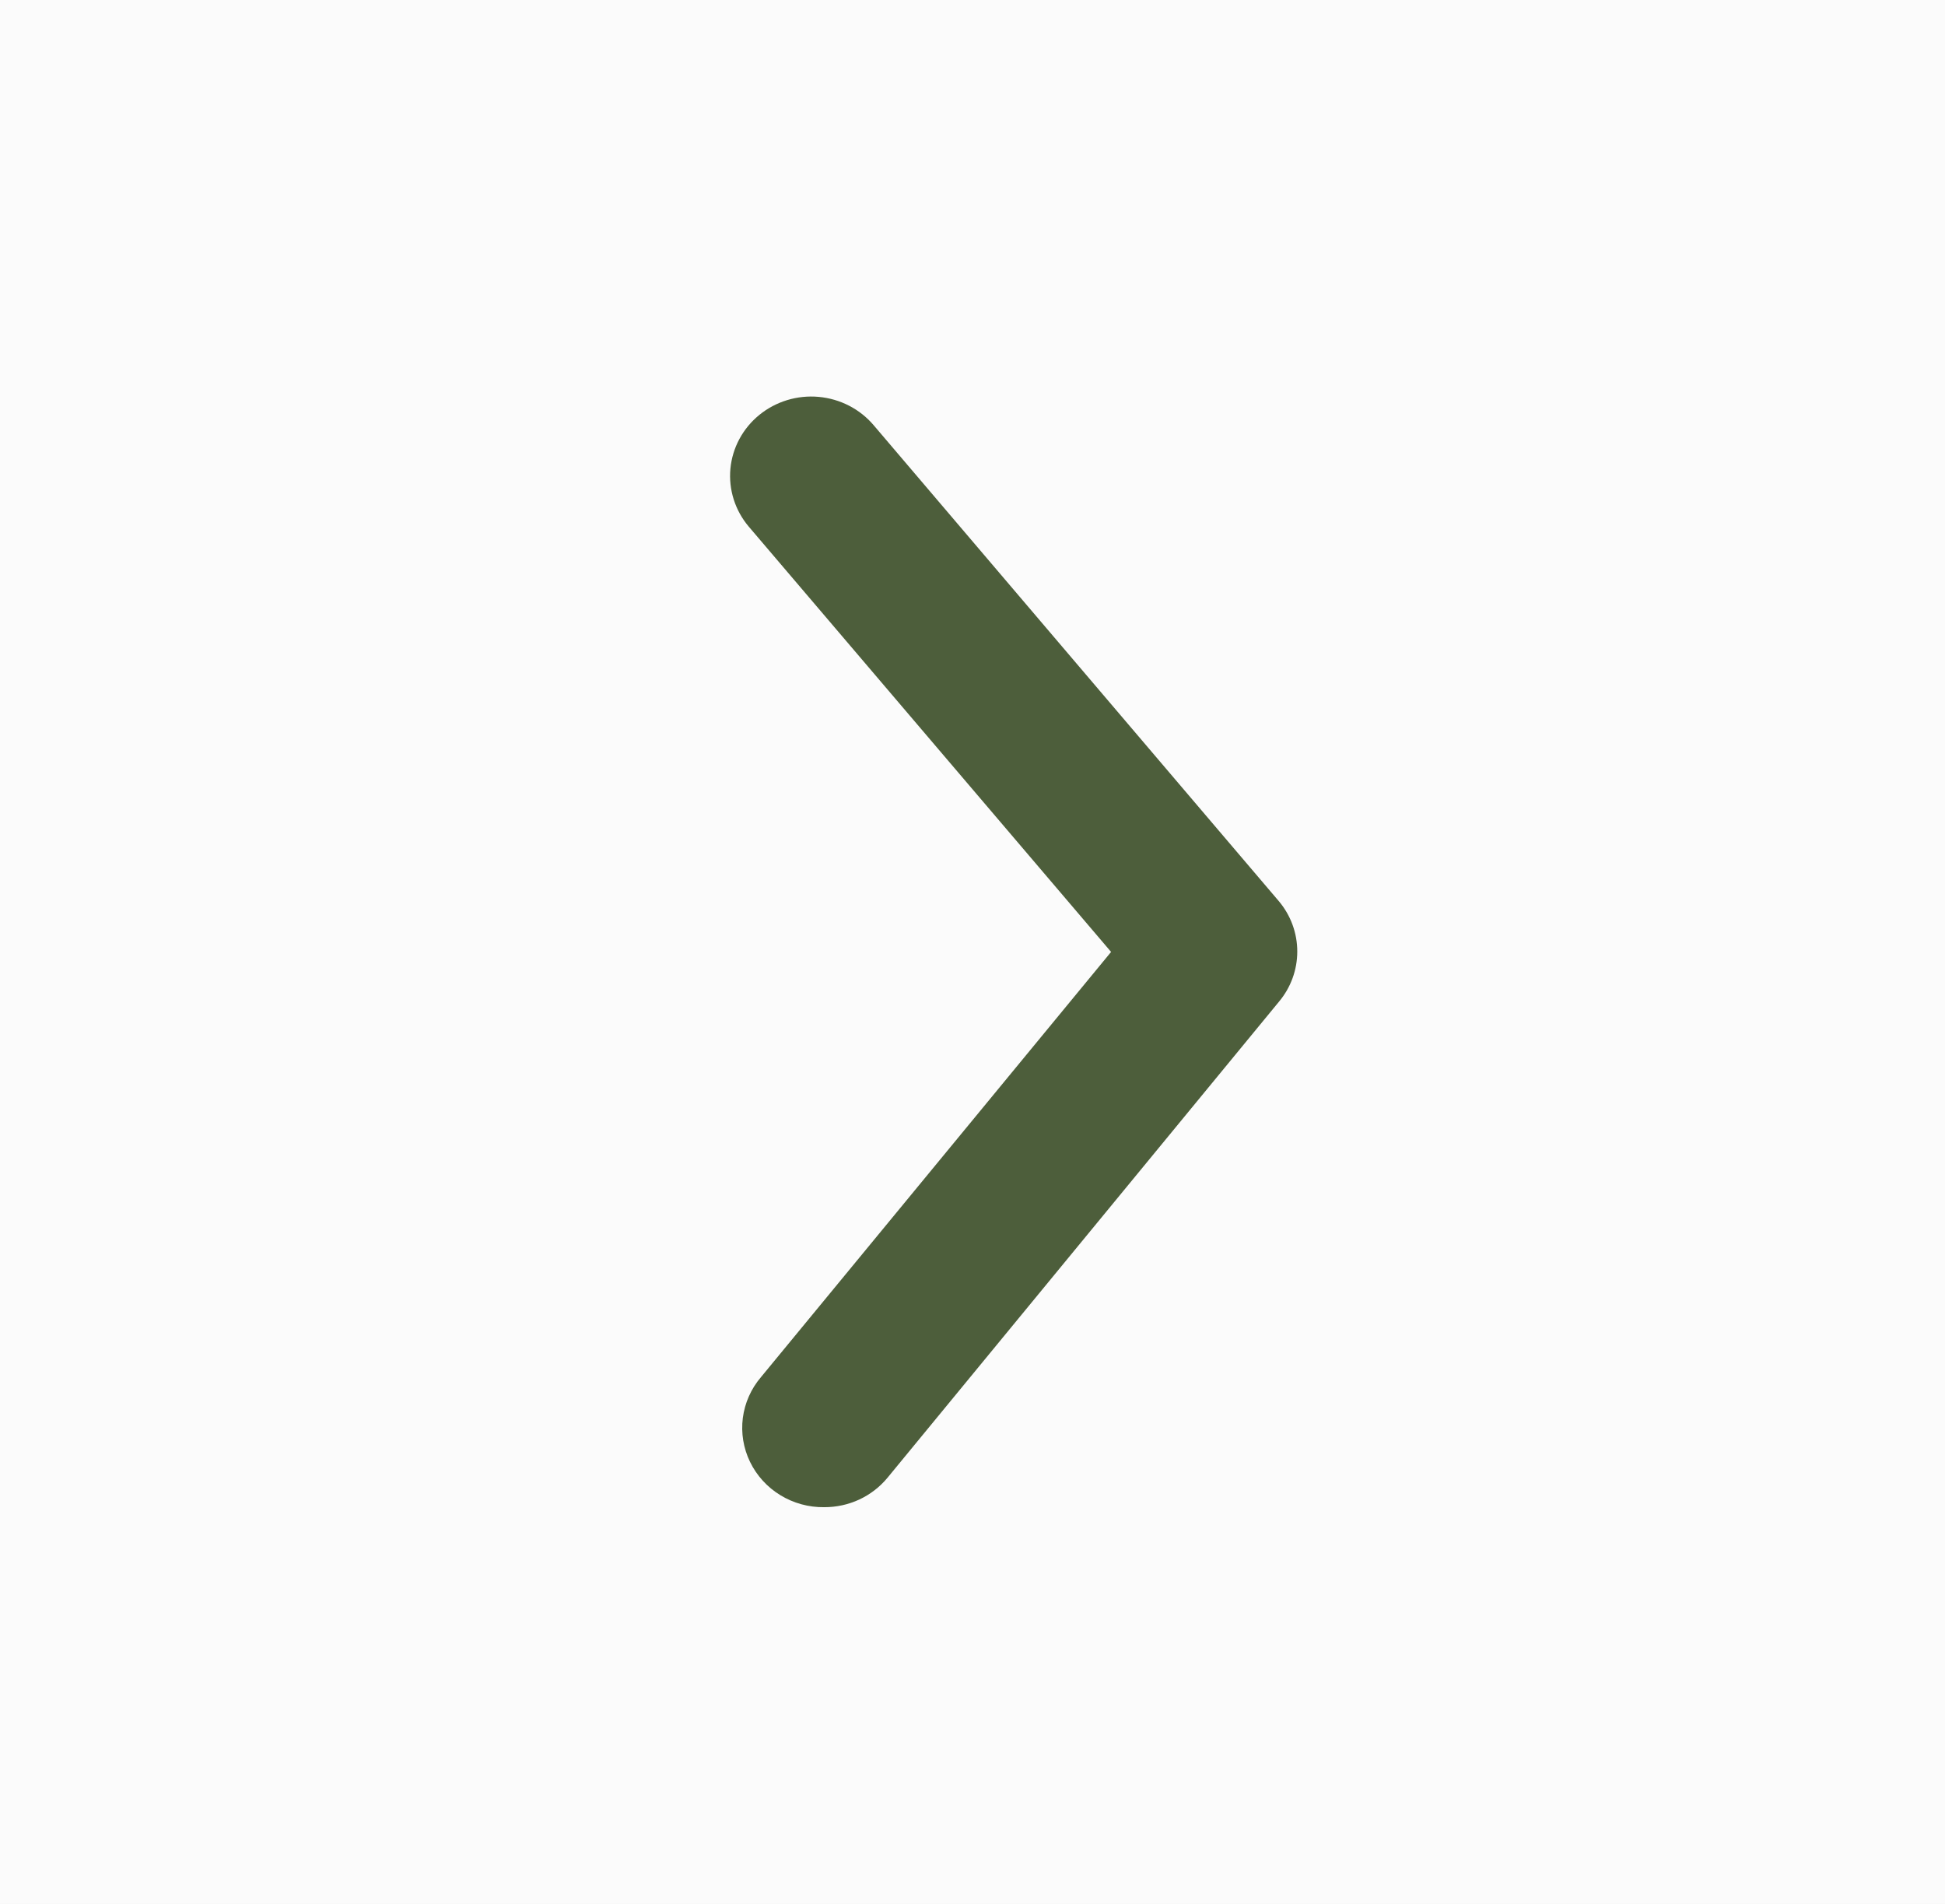
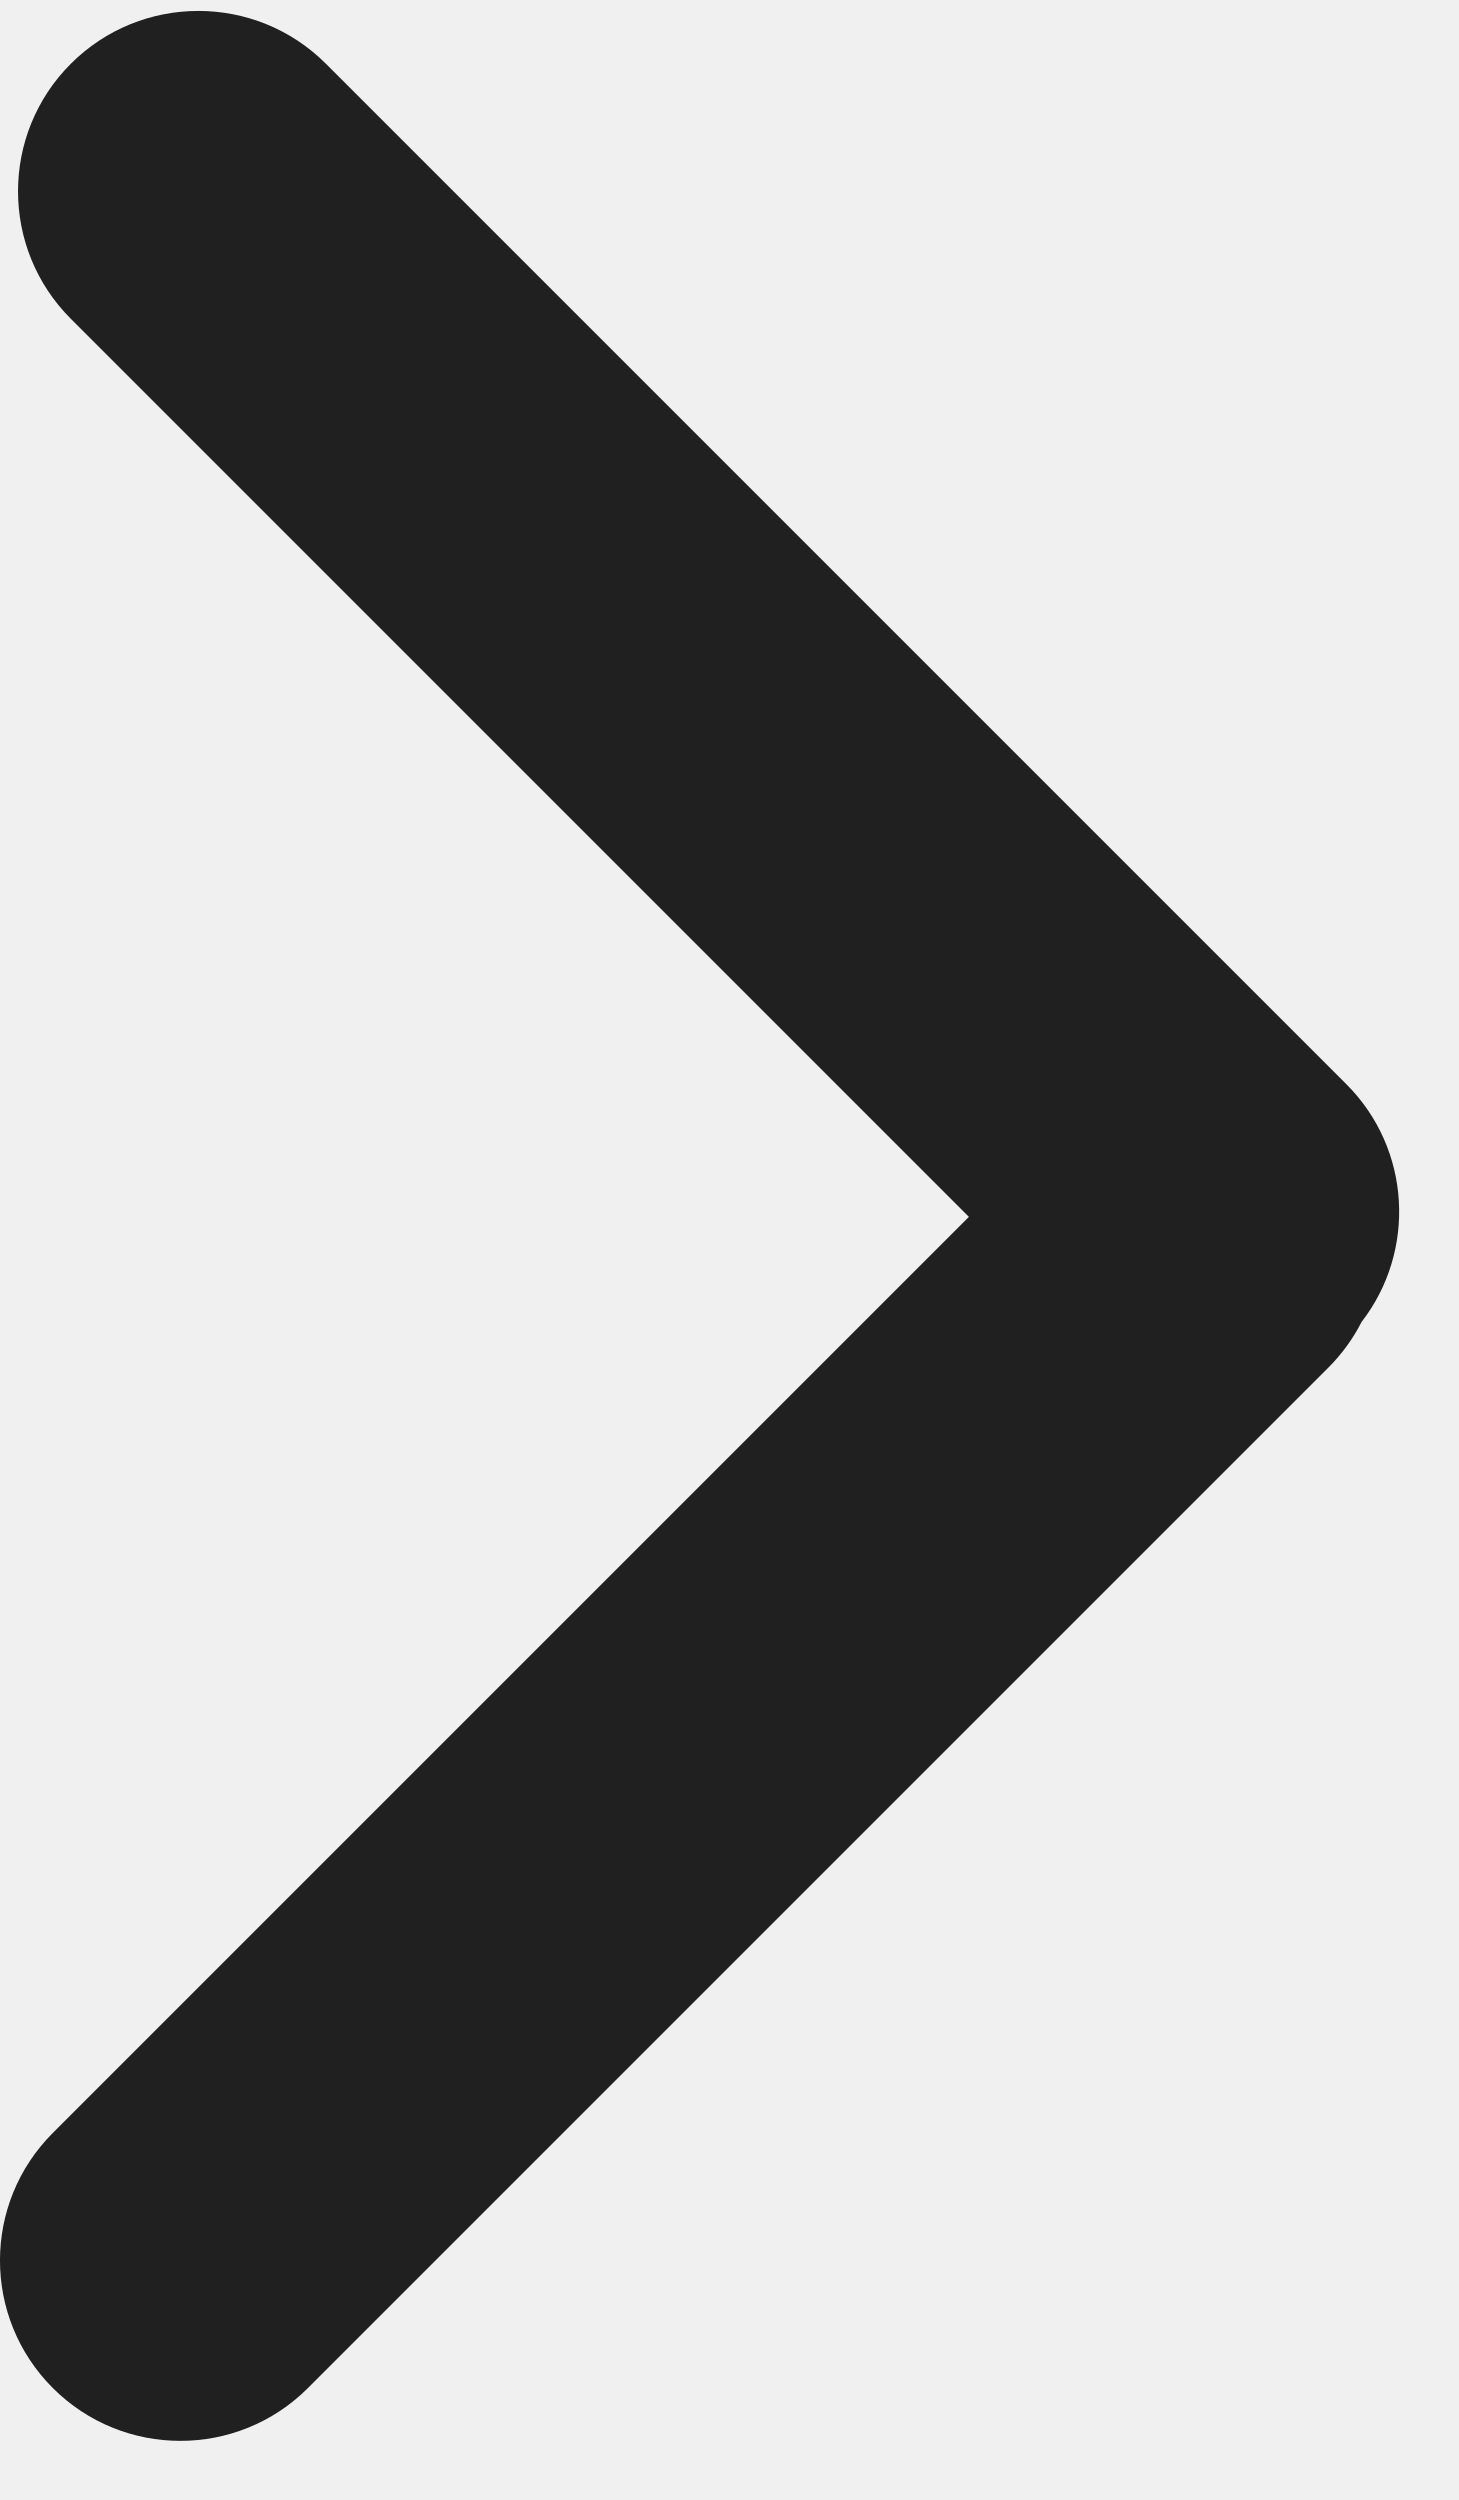
- <svg xmlns="http://www.w3.org/2000/svg" width="47" height="46" viewBox="0 0 47 46" fill="none">
-   <rect width="47" height="46" transform="matrix(-1 0 0 1 47 0)" fill="white" fill-opacity="0.7" />
-   <path d="M19.916 36.416C20.209 36.417 20.498 36.354 20.762 36.232C21.027 36.109 21.259 35.93 21.444 35.707L30.902 24.207C31.191 23.864 31.348 23.434 31.348 22.99C31.348 22.546 31.191 22.116 30.902 21.773L21.111 10.273C20.779 9.882 20.301 9.636 19.783 9.589C19.265 9.542 18.75 9.699 18.35 10.024C17.95 10.349 17.698 10.817 17.65 11.324C17.603 11.831 17.763 12.335 18.095 12.726L26.849 23L18.389 33.273C18.149 33.554 17.997 33.897 17.95 34.26C17.904 34.624 17.964 34.992 18.125 35.323C18.286 35.654 18.54 35.933 18.857 36.126C19.175 36.32 19.542 36.421 19.916 36.416Z" fill="#4D5E3B" />
+ <svg xmlns="http://www.w3.org/2000/svg" width="21" height="36" viewBox="0 0 21 36" fill="none">
+   <path fill-rule="evenodd" clip-rule="evenodd" d="M0.761 34.388C-0.254 33.373 -0.254 31.729 0.761 30.714L13.952 17.523L1.02 4.591C0.006 3.577 0.006 1.932 1.02 0.918C2.034 -0.096 3.679 -0.096 4.693 0.918L19.387 15.612C20.323 16.547 20.395 18.018 19.606 19.037C19.486 19.273 19.326 19.496 19.128 19.694L4.434 34.388C3.42 35.402 1.775 35.402 0.761 34.388Z" fill="#202020" />
</svg>
